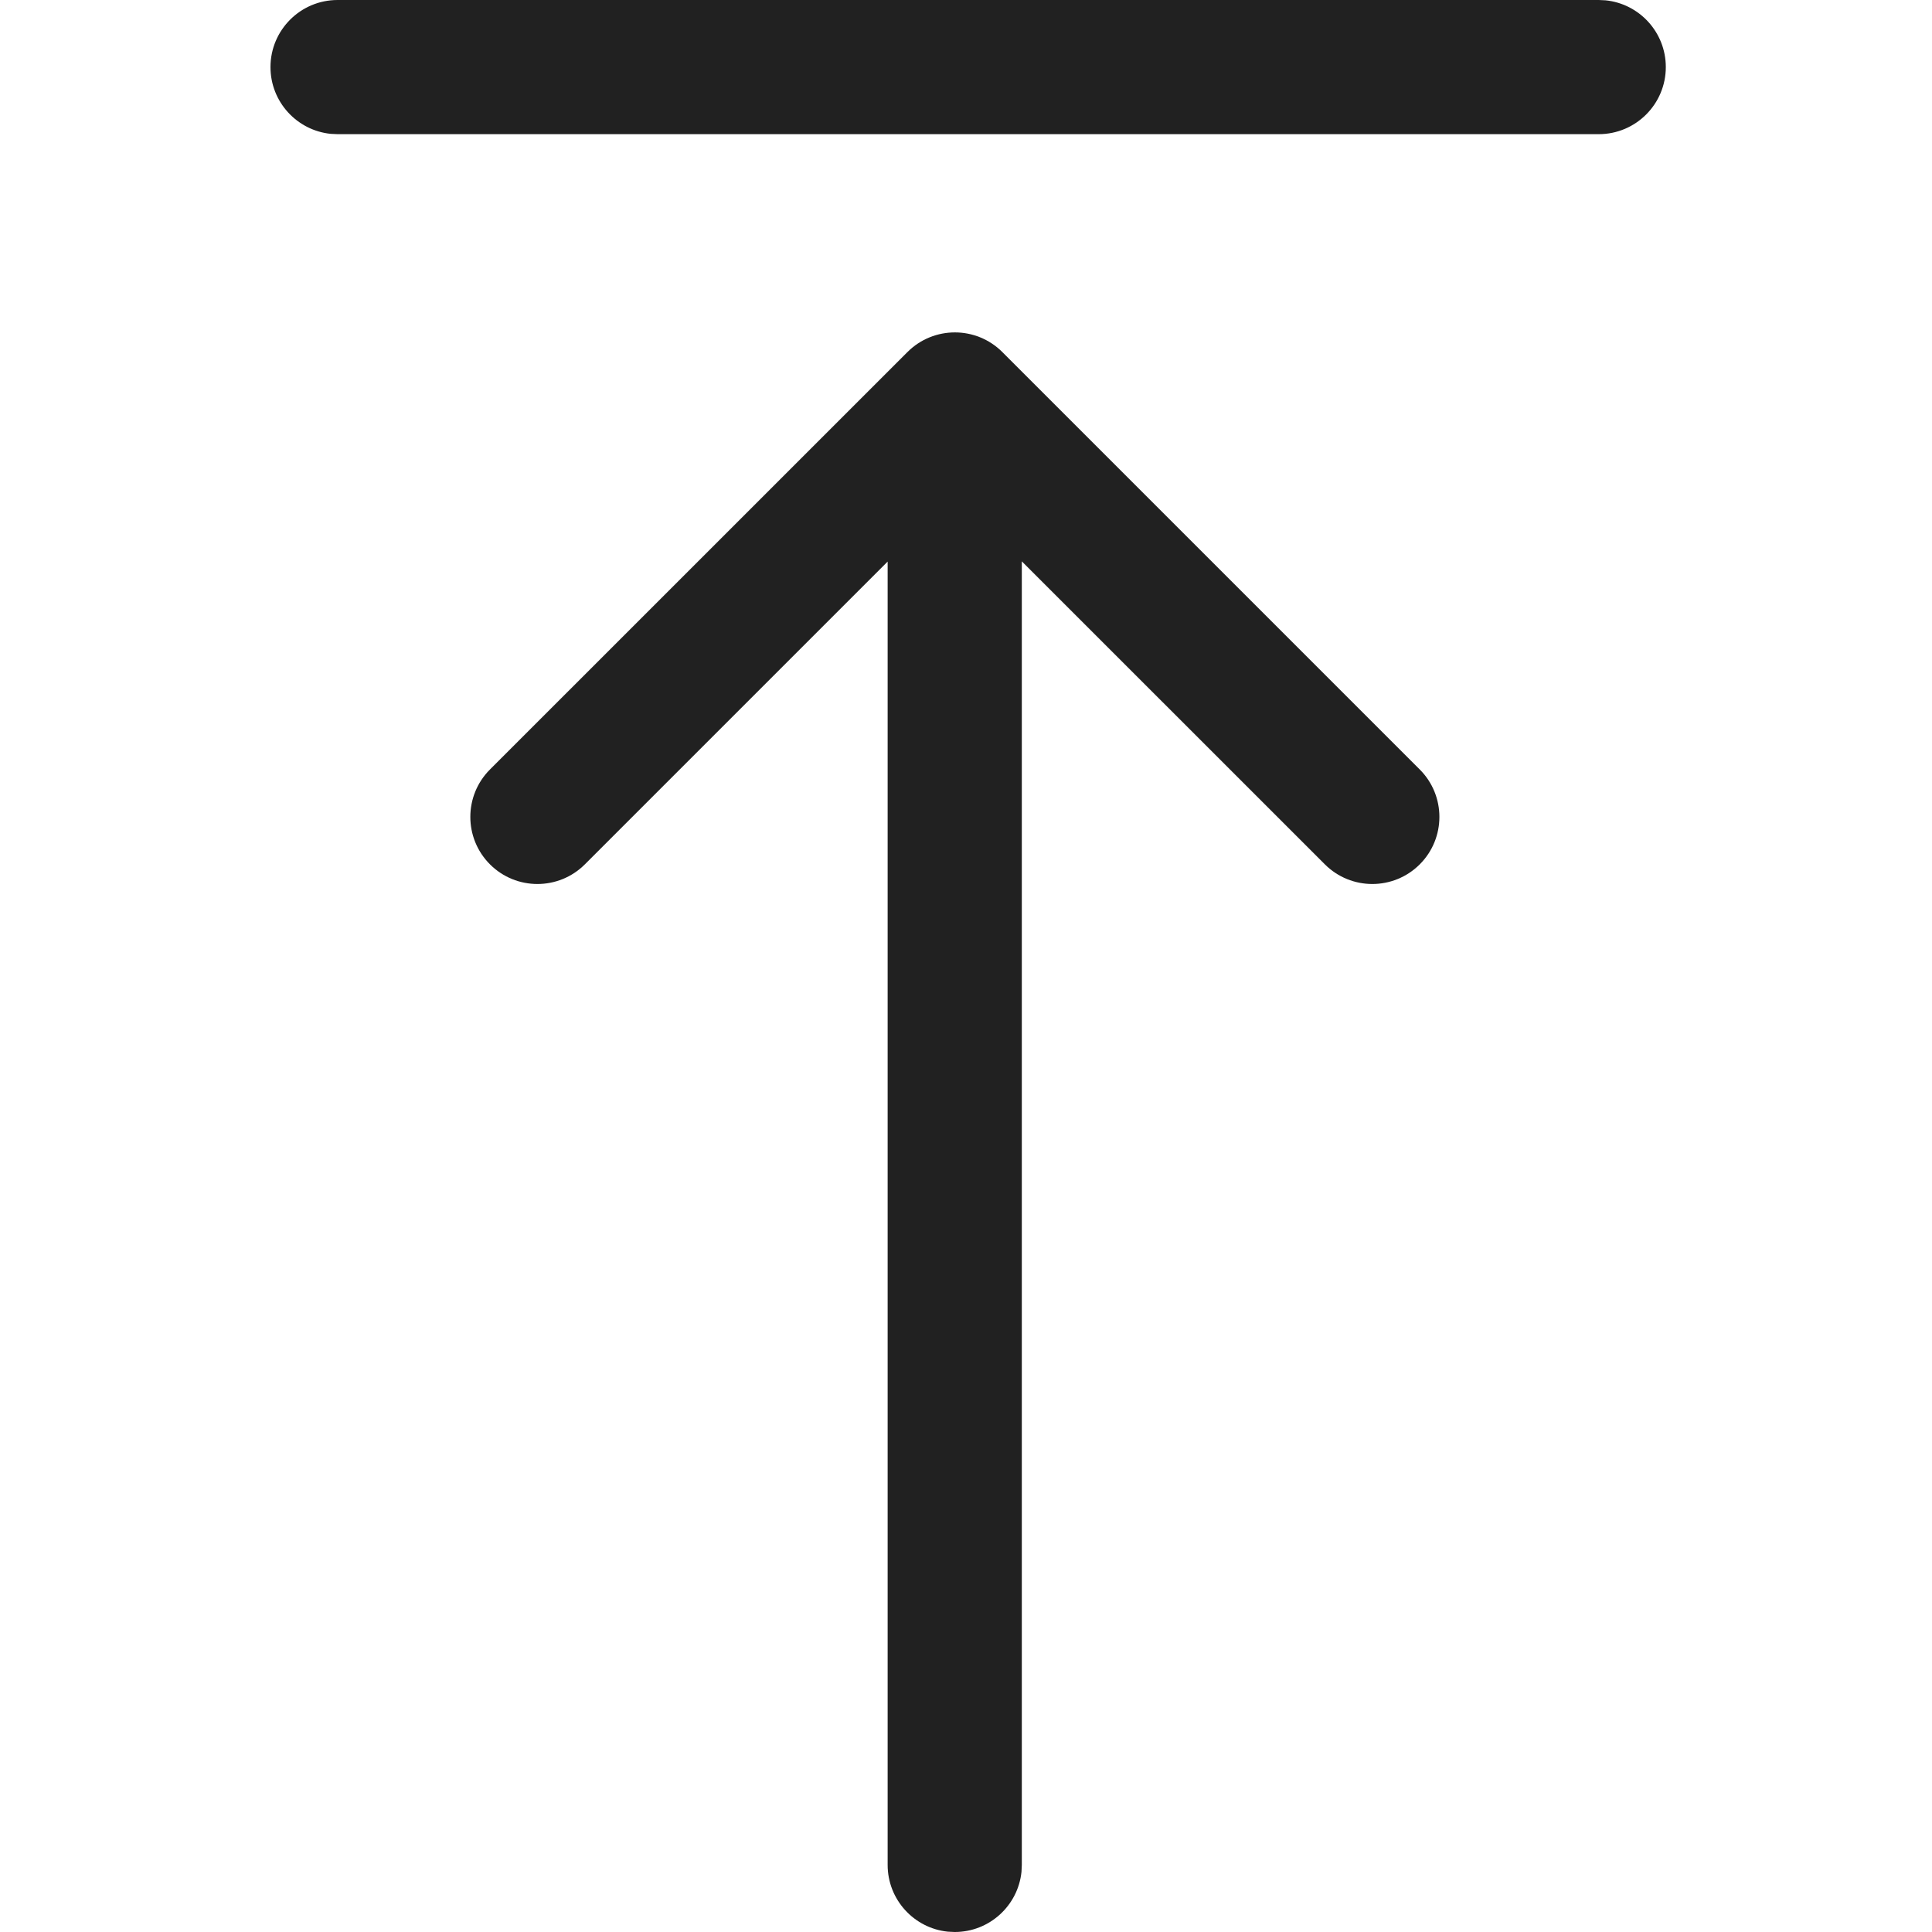
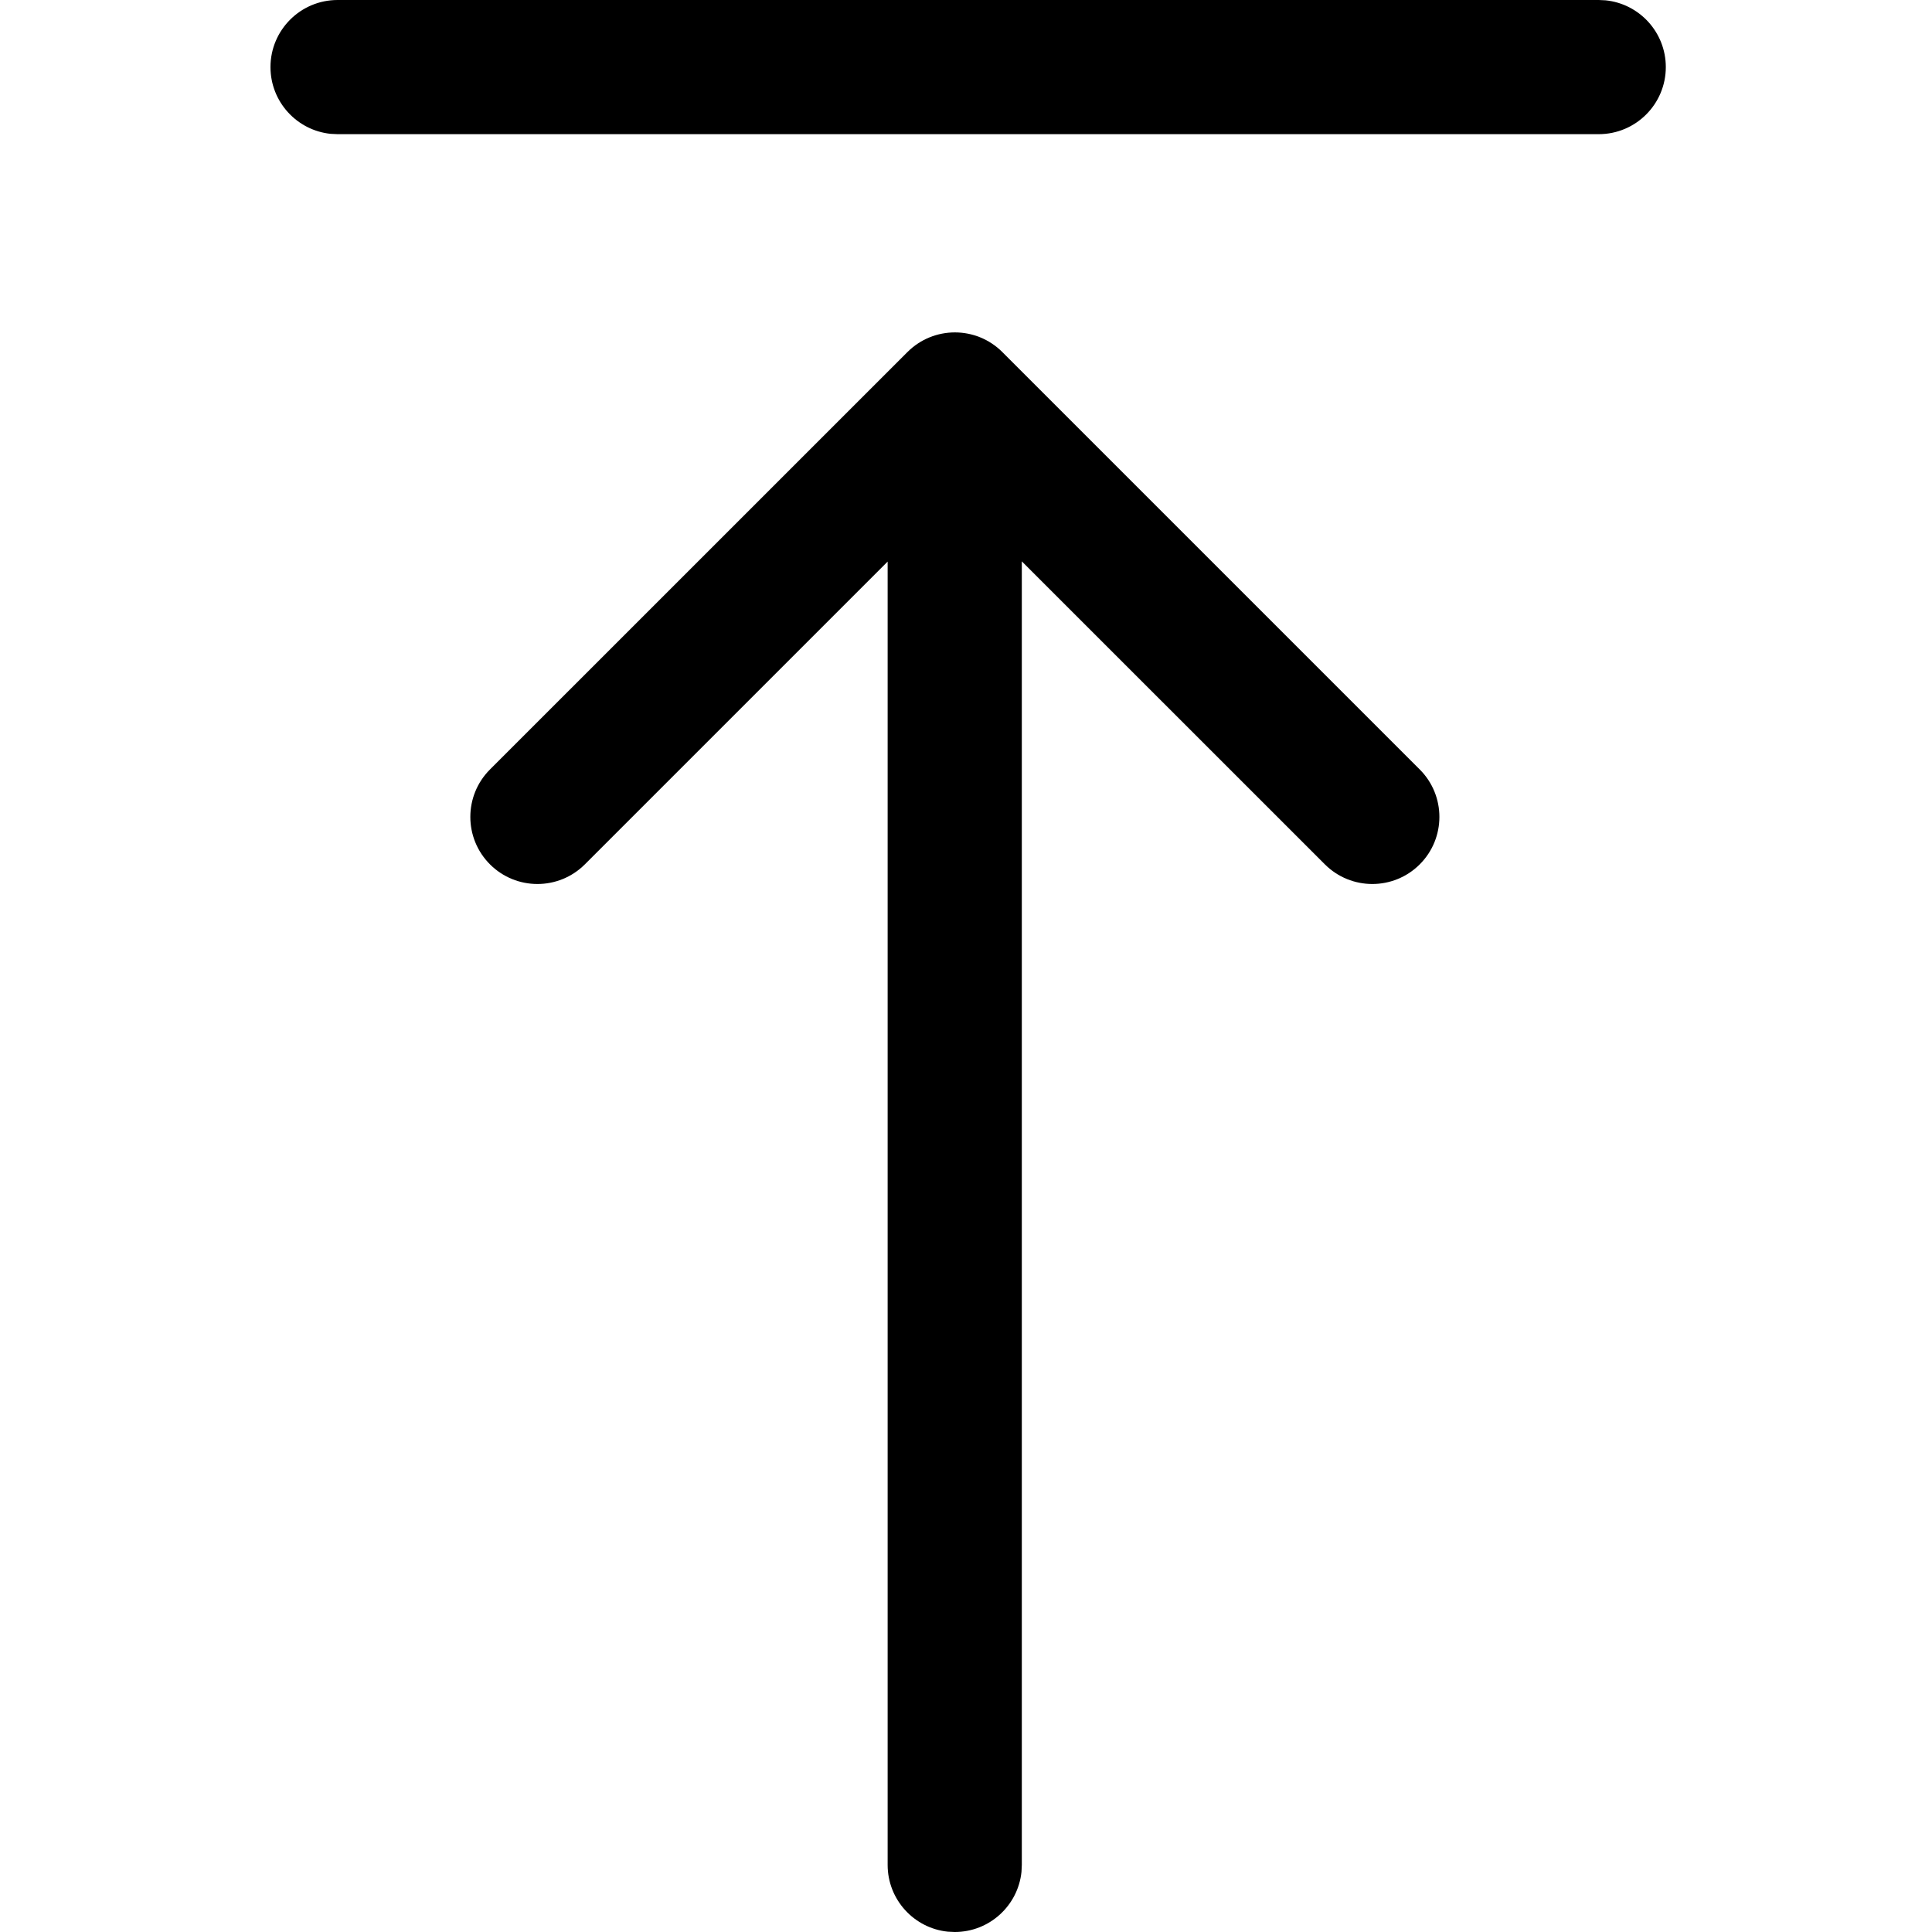
<svg xmlns="http://www.w3.org/2000/svg" width="600" height="600" viewBox="0 0 36 36" version="1.1" id="svg66294">
  <defs id="defs66298" />
  <g id="g66431" transform="matrix(1,0,0,-1,0,36)">
    <g id="🔍-System-Icons" stroke="none" stroke-width="1" fill="none" fill-rule="evenodd" transform="translate(-5.96,-6)">
-       <g id="ic_fluent_arrow_download_48_regular" fill="#212121" fill-rule="nonzero">
+       <g id="ic_fluent_arrow_download_48_regular" fill="#000" fill-rule="nonzero">
        <path d="m 12.25,39.5 h 23.5 c 0.69,0 1.25,0.56 1.25,1.25 0,0.647 -0.492,1.18 -1.122,1.244 L 35.75,42 H 12.25 C 11.56,42 11,41.44 11,40.75 c 0,-0.647 0.492,-1.18 1.122,-1.244 L 12.25,39.5 h 23.5 z M 23.622,6.006 23.75,6 c 0.647,0 1.18,0.492 1.244,1.122 L 25,7.25 v 24.29 l 5.647,-5.646 c 0.488,-0.488 1.28,-0.488 1.768,0 0.488,0.488 0.488,1.28 0,1.768 l -7.778,7.778 c -0.488,0.488 -1.28,0.488 -1.768,0 L 15.09,27.662 c -0.488,-0.488 -0.488,-1.28 0,-1.768 0.488,-0.488 1.28,-0.488 1.768,0 L 22.5,31.536 V 7.25 c 0,-0.647 0.492,-1.18 1.122,-1.244 L 23.75,6 Z" id="🎨-Color" />
      </g>
    </g>
  </g>
</svg>
